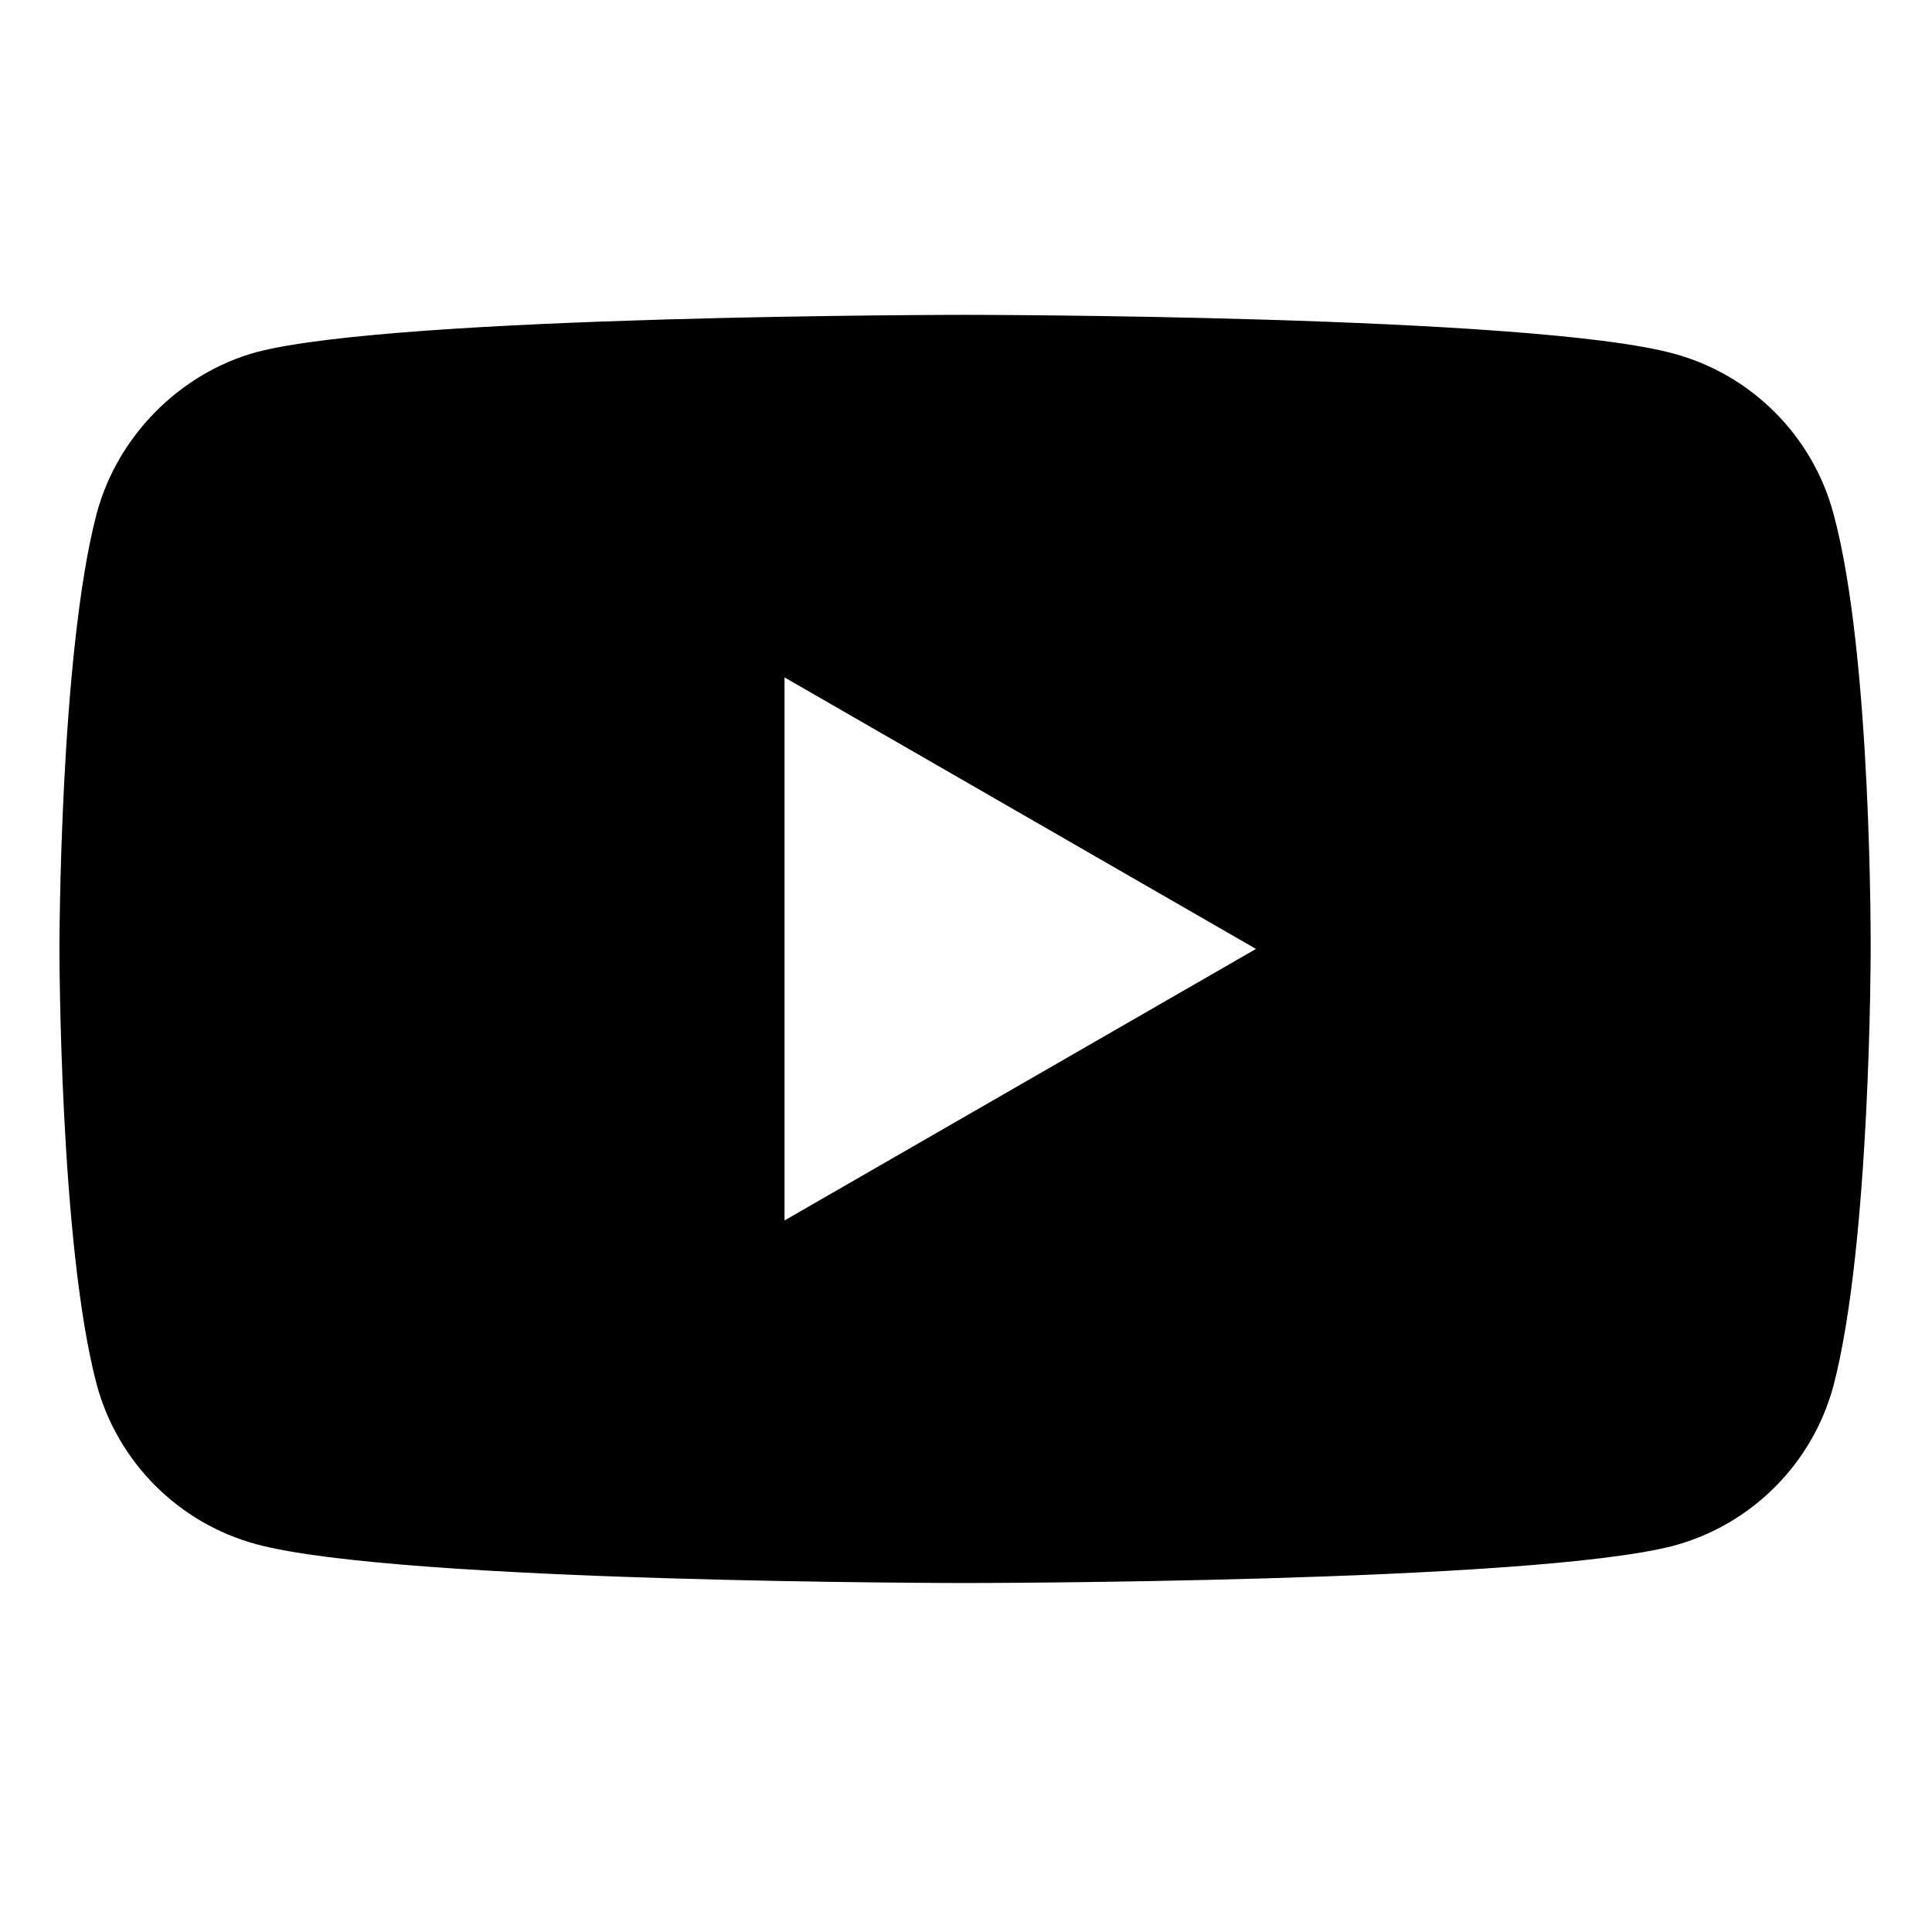
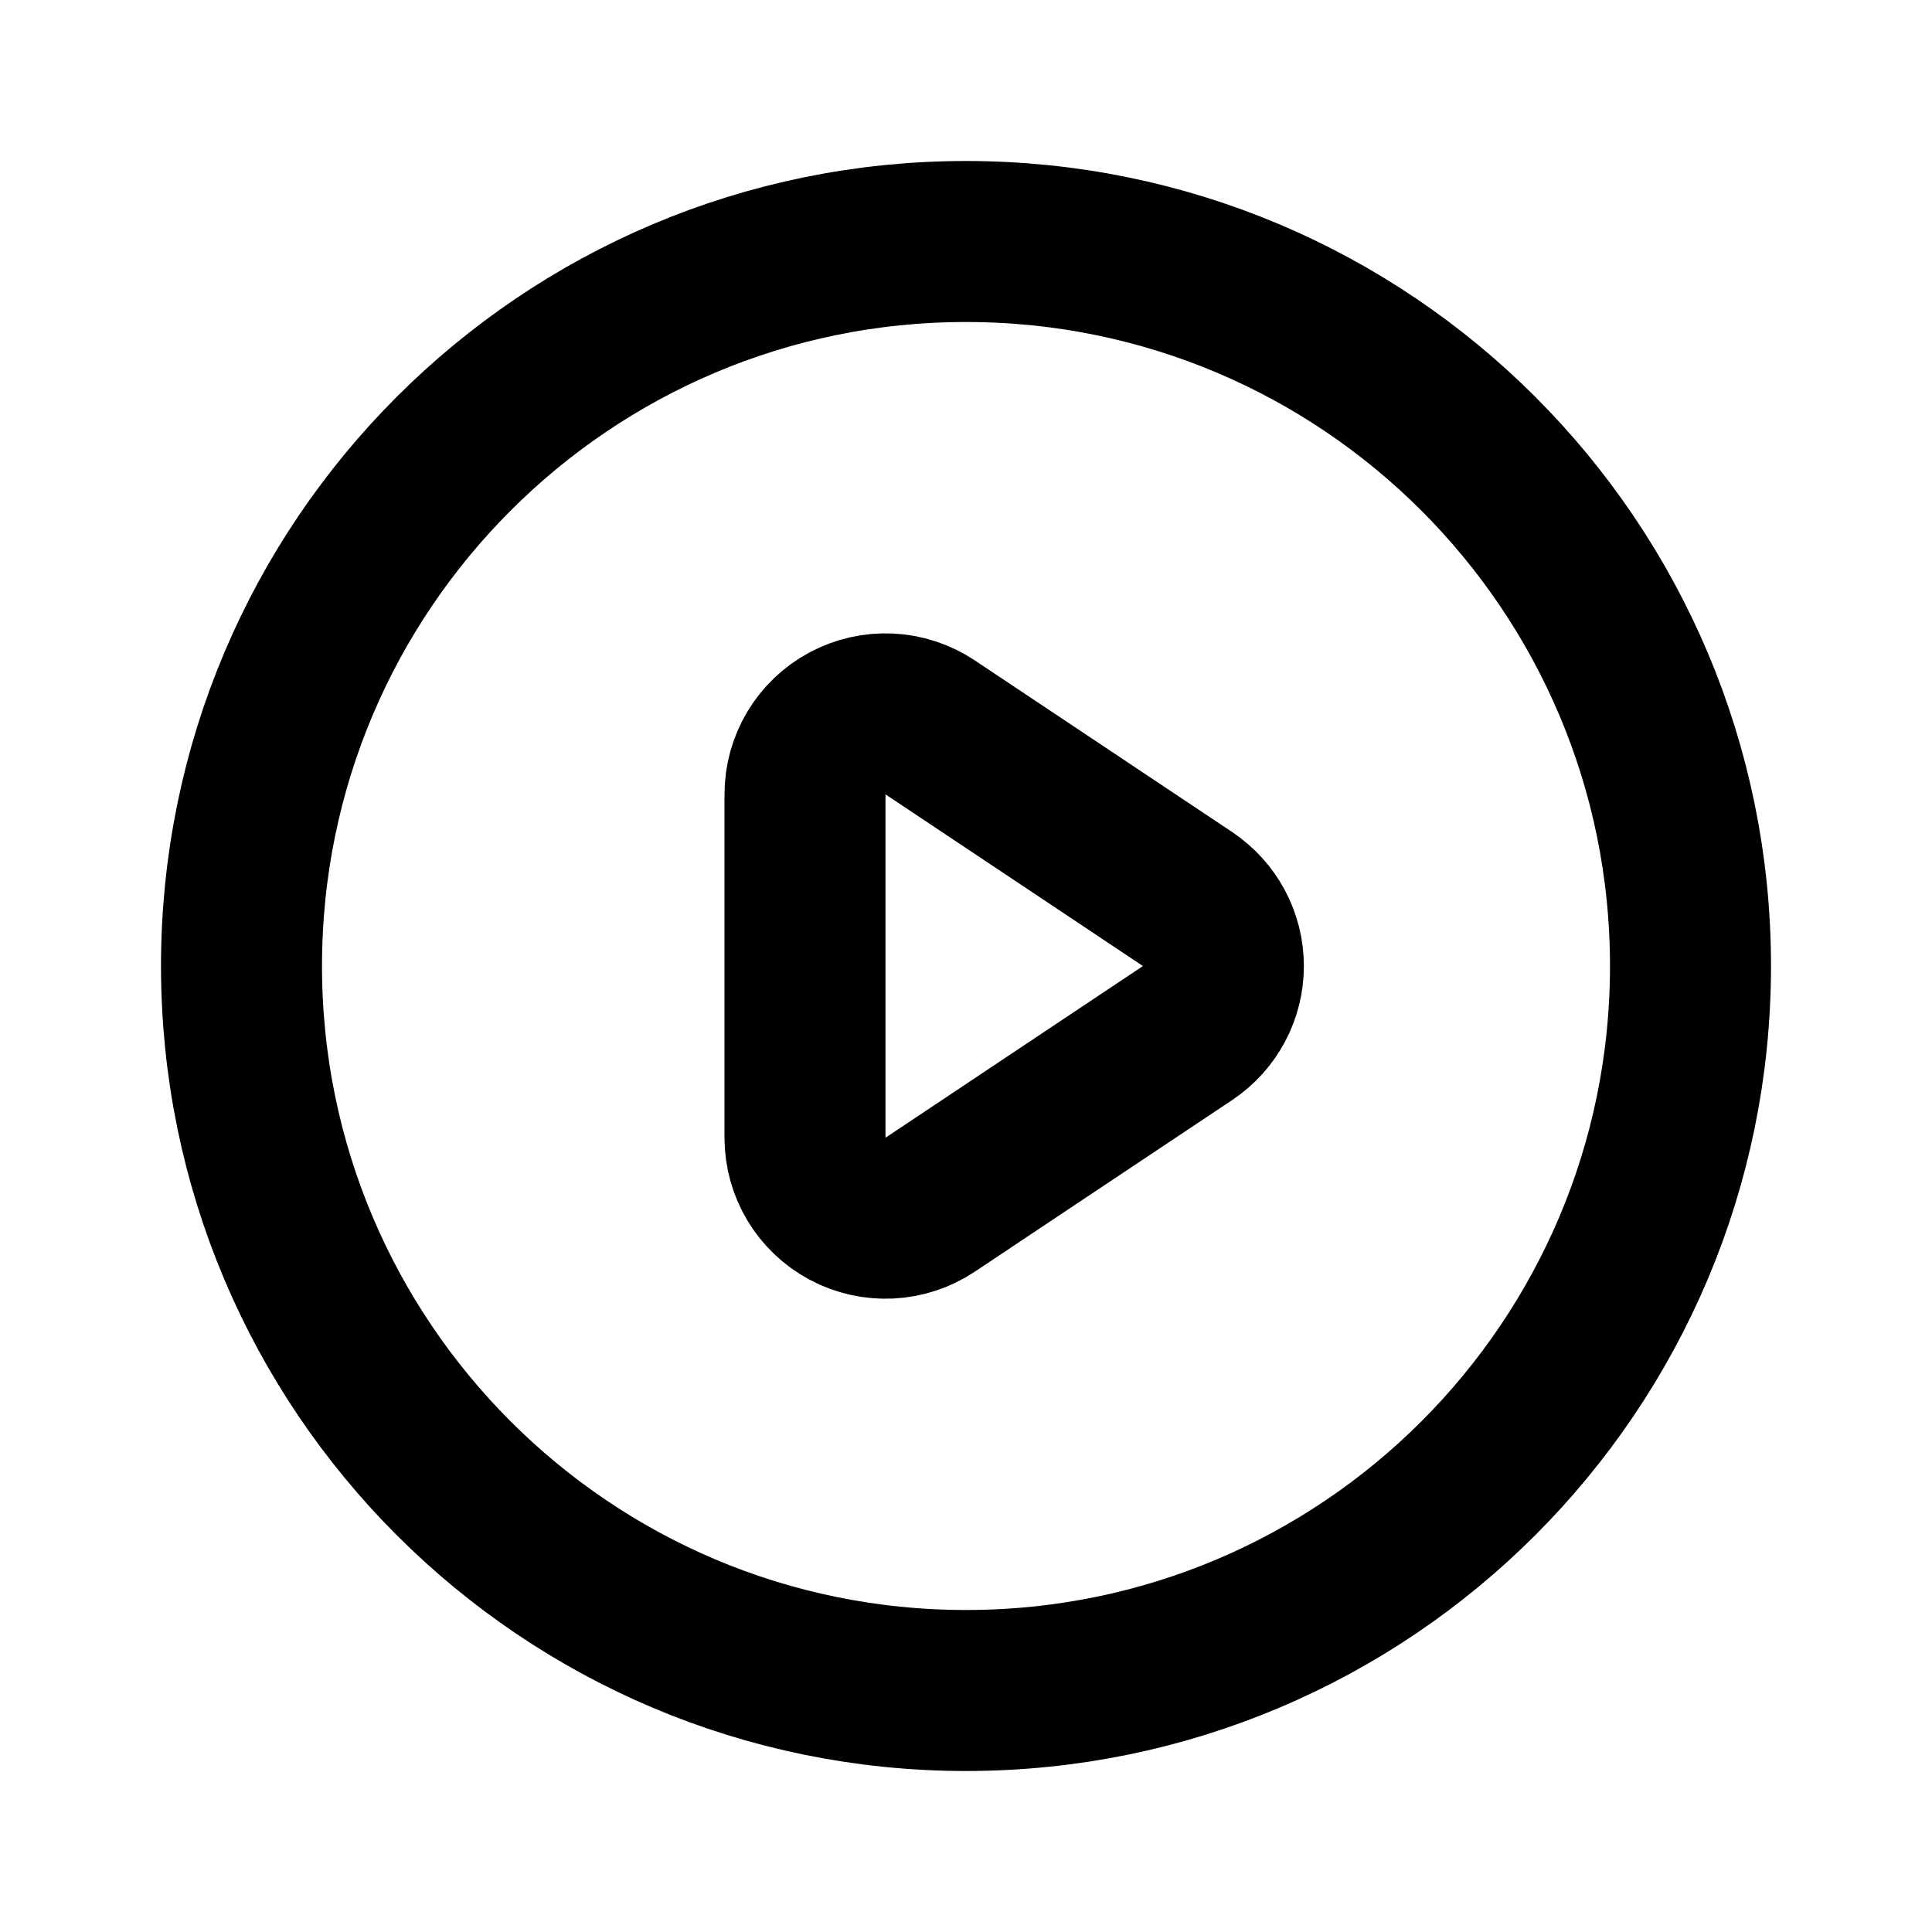
- <svg xmlns="http://www.w3.org/2000/svg" height="20px" viewBox="-21 -117 682.667 682" width="20px">
-   <path d="m626.812 64.035c-7.375-27.418-28.992-49.031-56.406-56.414-50.082-13.703-250.414-13.703-250.414-13.703s-200.324 0-250.406 13.184c-26.887 7.375-49.031 29.52-56.406 56.934-13.18 50.078-13.18 153.934-13.18 153.934s0 104.379 13.18 153.934c7.383 27.414 28.992 49.027 56.41 56.41 50.605 13.707 250.41 13.707 250.41 13.707s200.324 0 250.406-13.184c27.418-7.379 49.031-28.992 56.414-56.406 13.176-50.082 13.176-153.934 13.176-153.934s.527-104.383-13.184-154.461zm-370.602 249.879v-191.891l166.586 95.945zm0 0" />
+ <svg xmlns="http://www.w3.org/2000/svg" class="h-6 w-6" fill="none" viewBox="0 0 24 24" stroke="currentColor">
+   <path stroke-linecap="round" stroke-linejoin="round" stroke-width="2" d="M14.752 11.168l-3.197-2.132A1 1 0 0010 9.87v4.263a1 1 0 001.555.832l3.197-2.132a1 1 0 000-1.664z" />
+   <path stroke-linecap="round" stroke-linejoin="round" stroke-width="2" d="M21 12a9 9 0 11-18 0 9 9 0 0118 0z" />
</svg>
